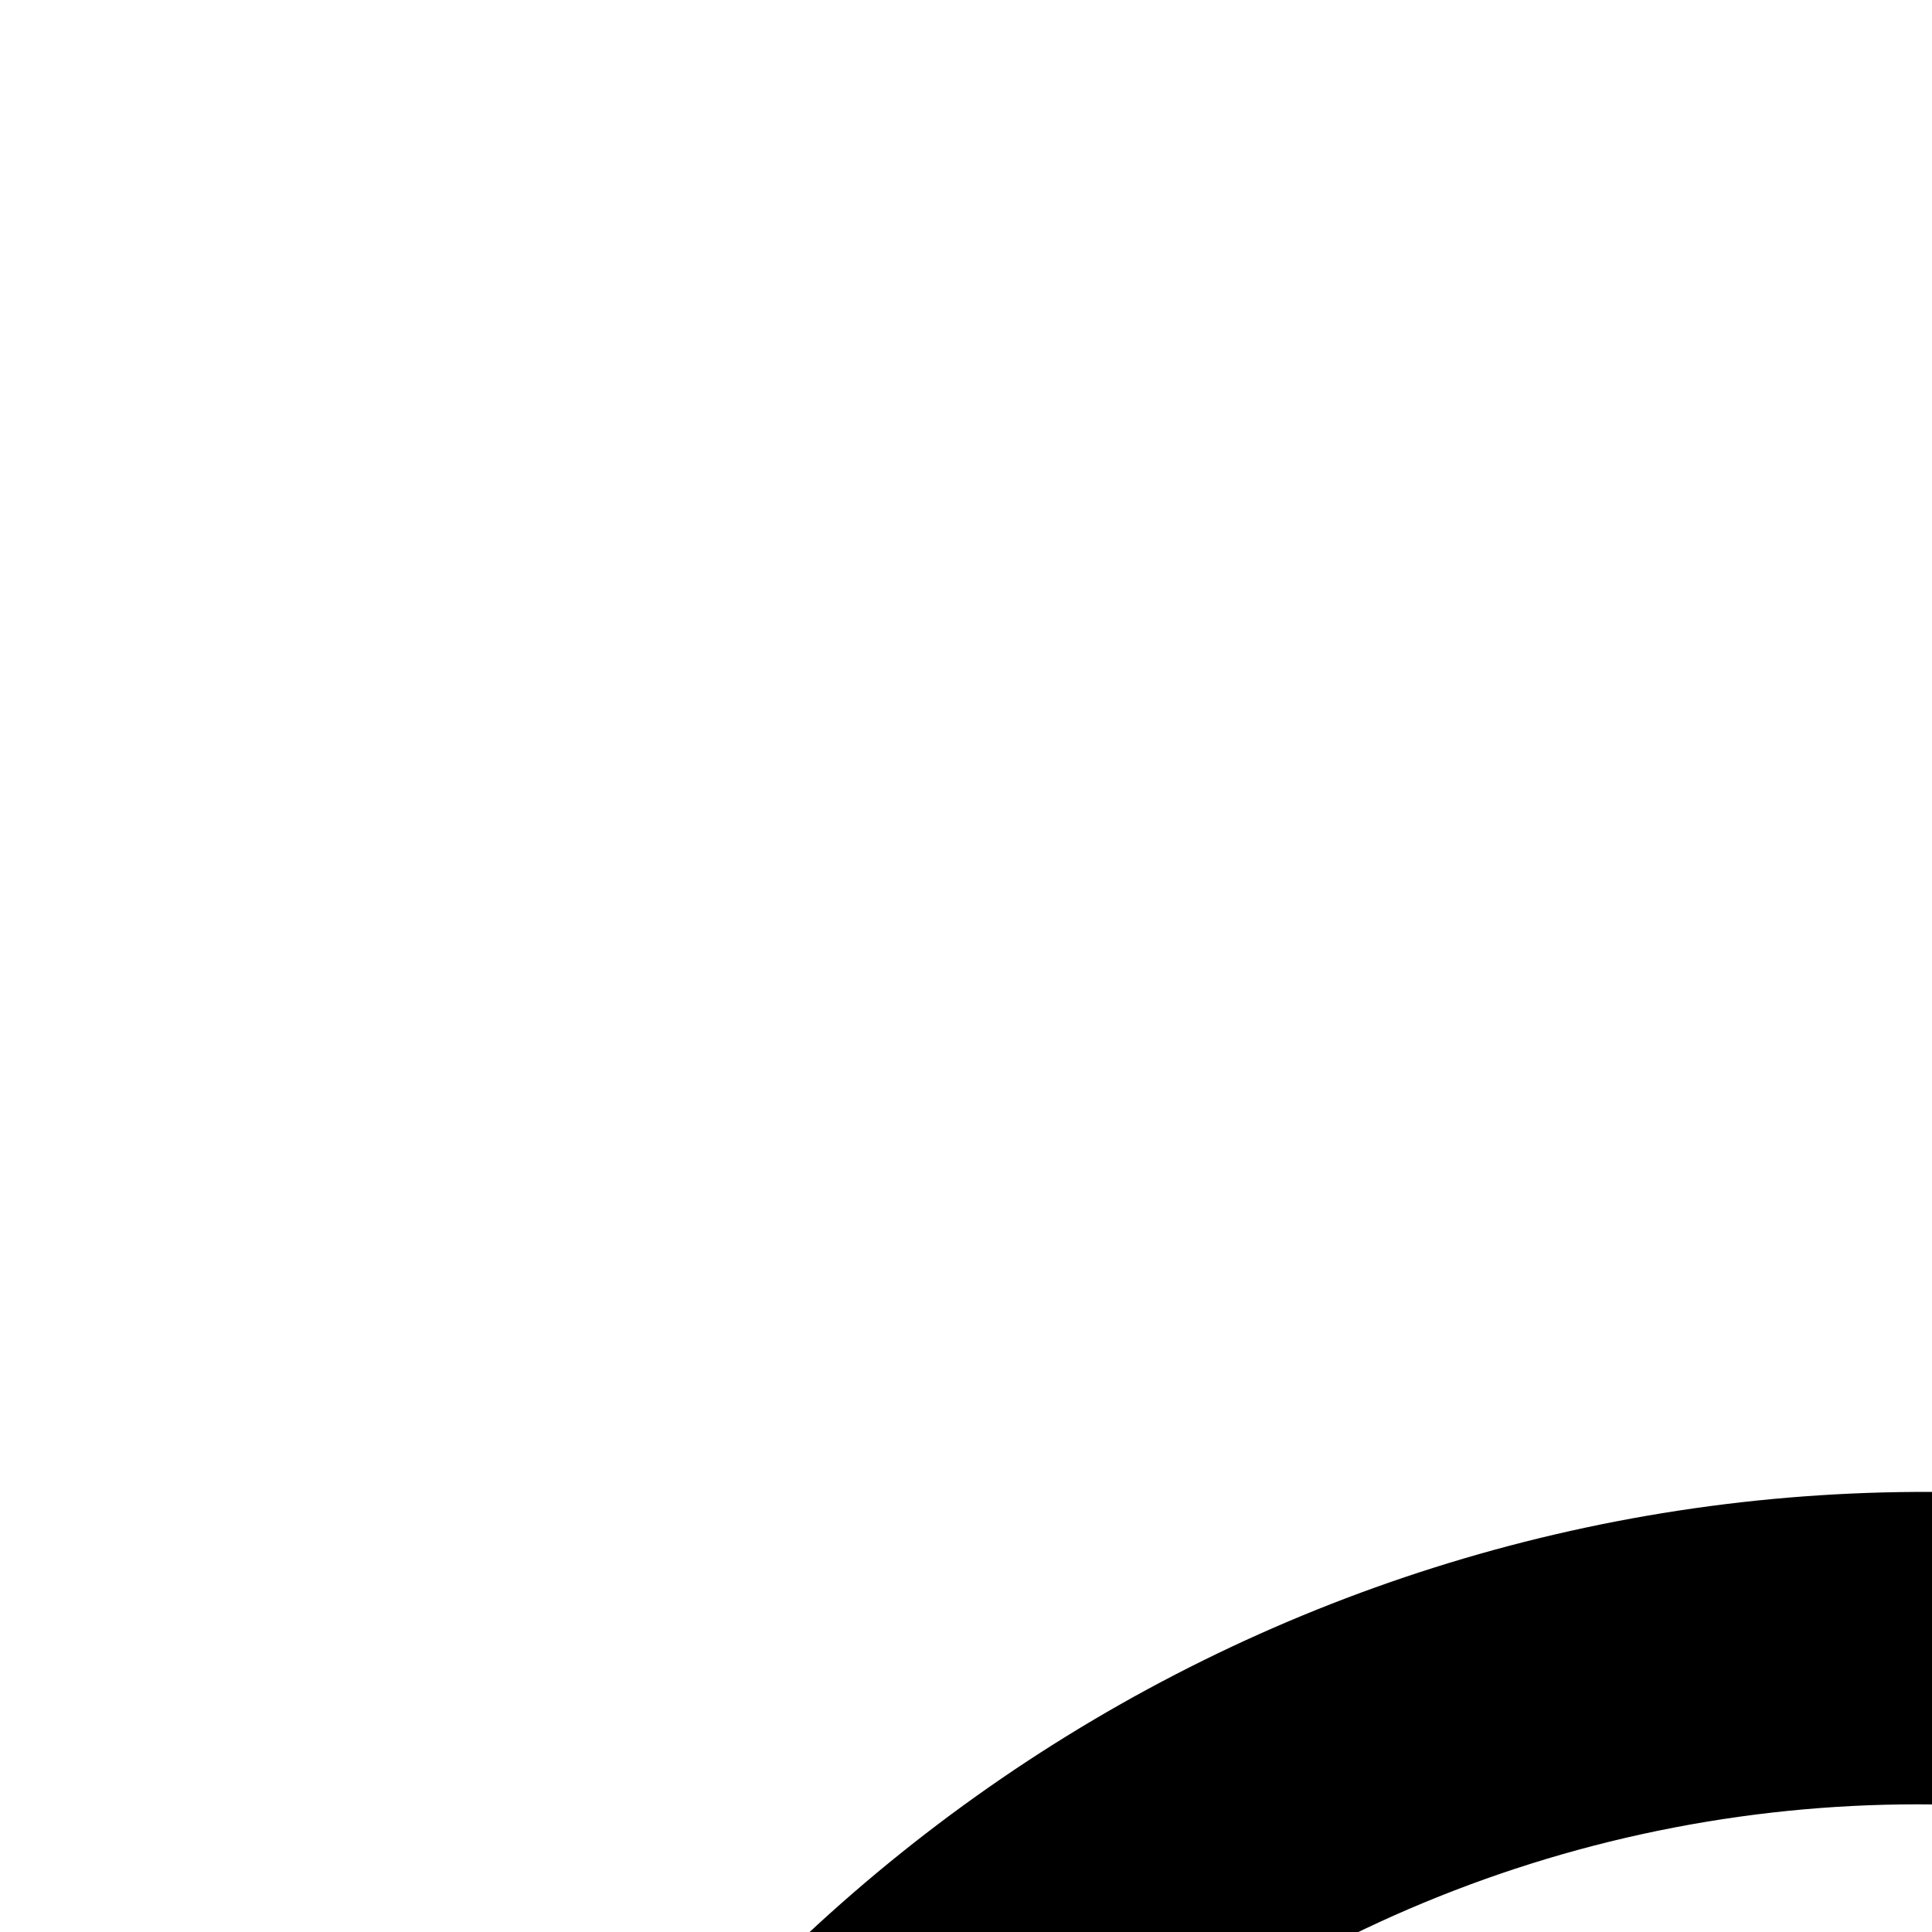
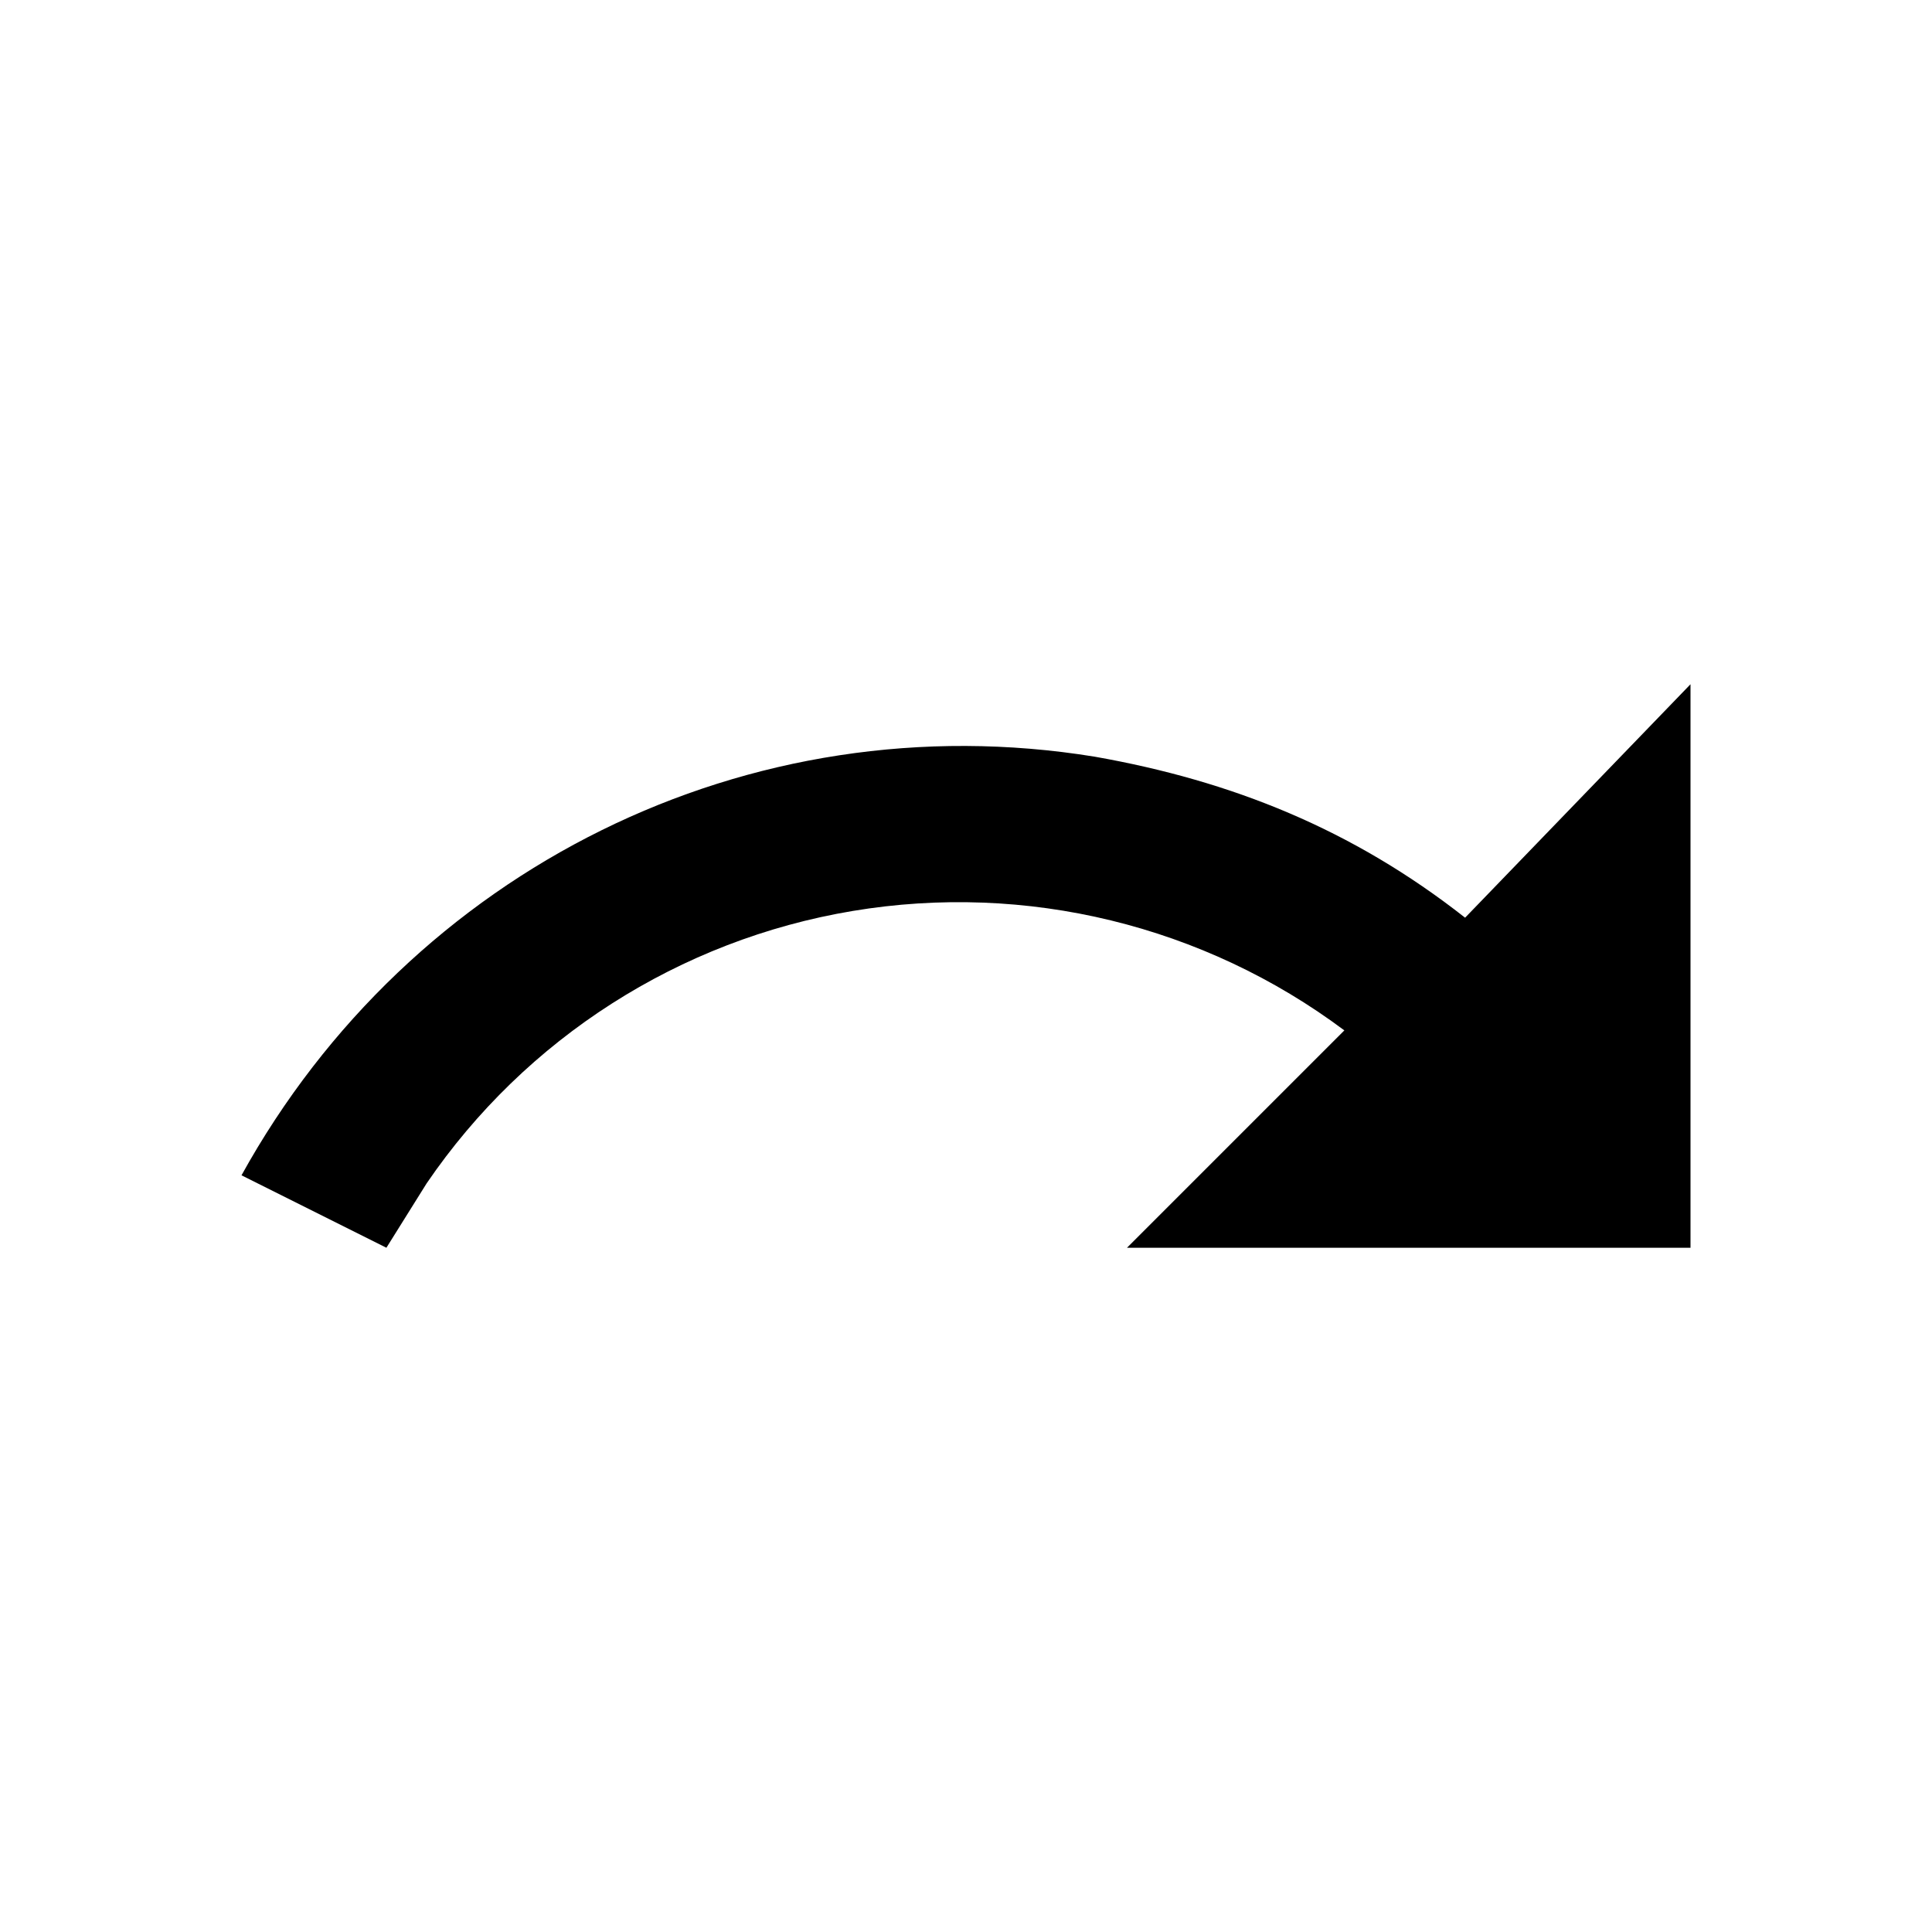
- <svg xmlns="http://www.w3.org/2000/svg" width="1em" height="1em" fill="none">
+ <svg xmlns="http://www.w3.org/2000/svg" width="1em" height="1em" fill="none" viewBox="0 0 24 24">
  <path fill="currentColor" d="M13.6 9.4c1.7.3 3.2.9 4.6 2L21 8.5v7h-7l2.7-2.7a8 8 0 0 0-11.4 1.9l-.5.8-1.8-.9c2.1-3.8 6.3-5.9 10.6-5.2Z" />
</svg>
